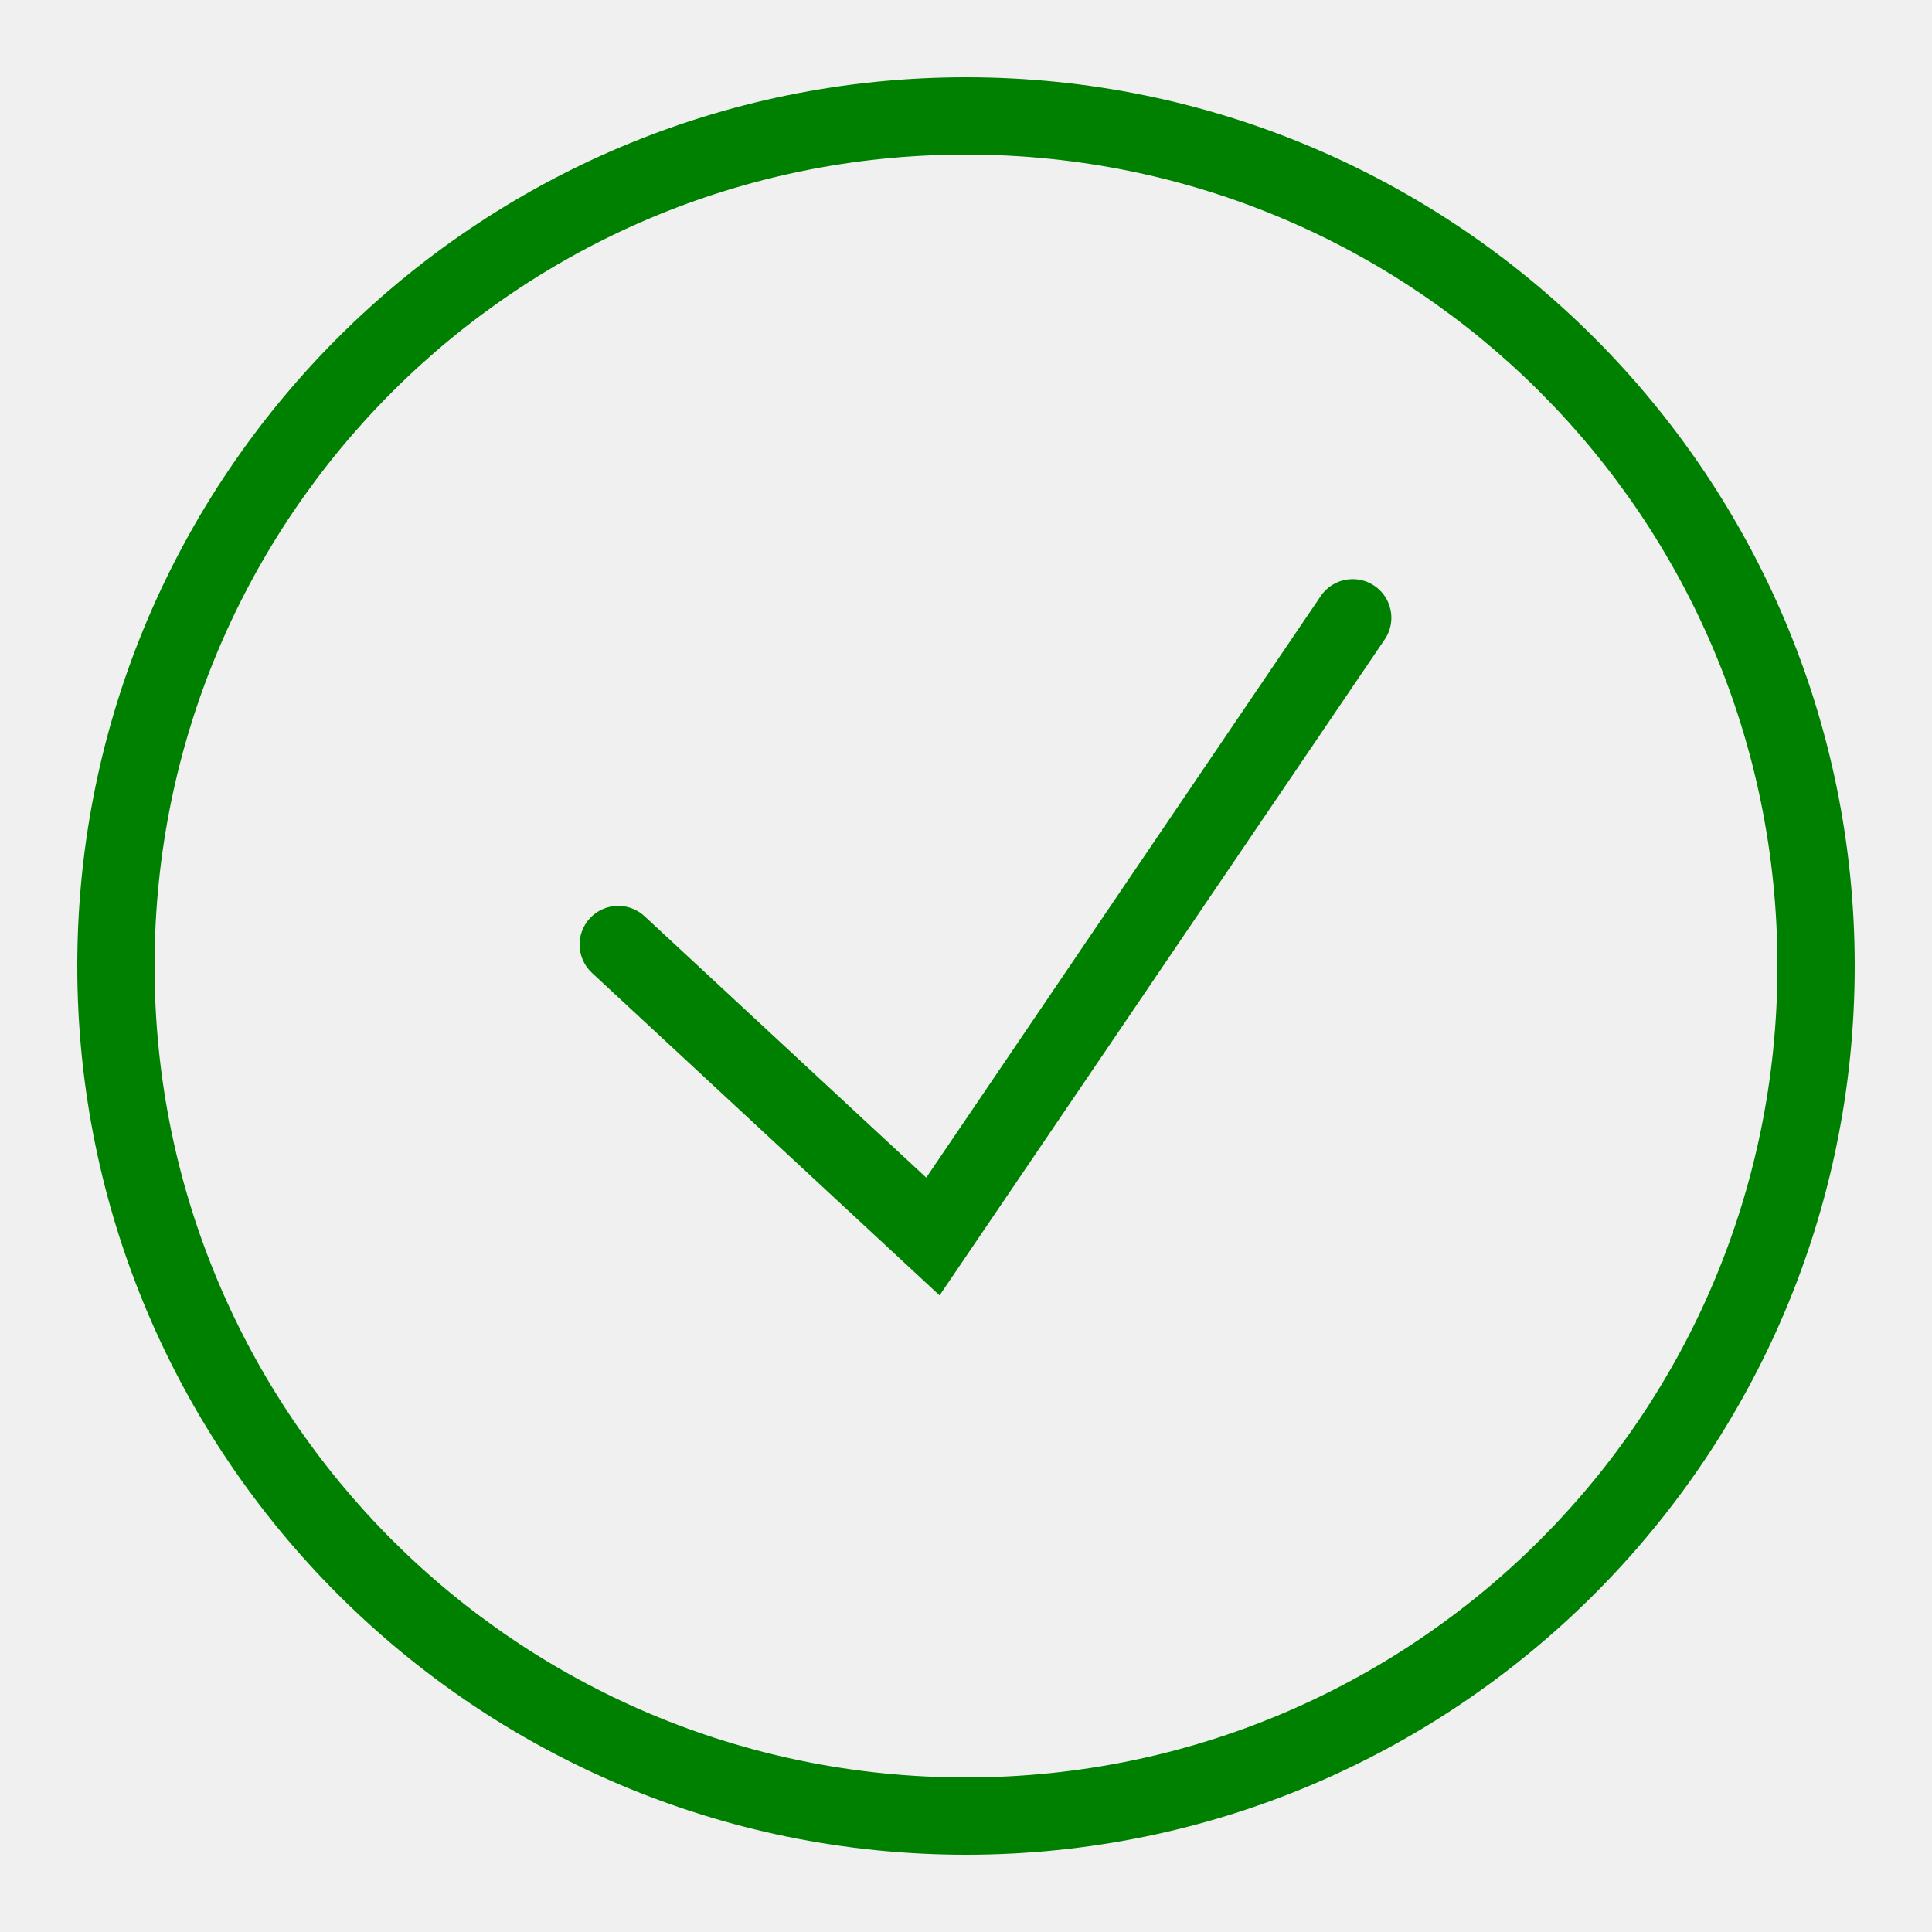
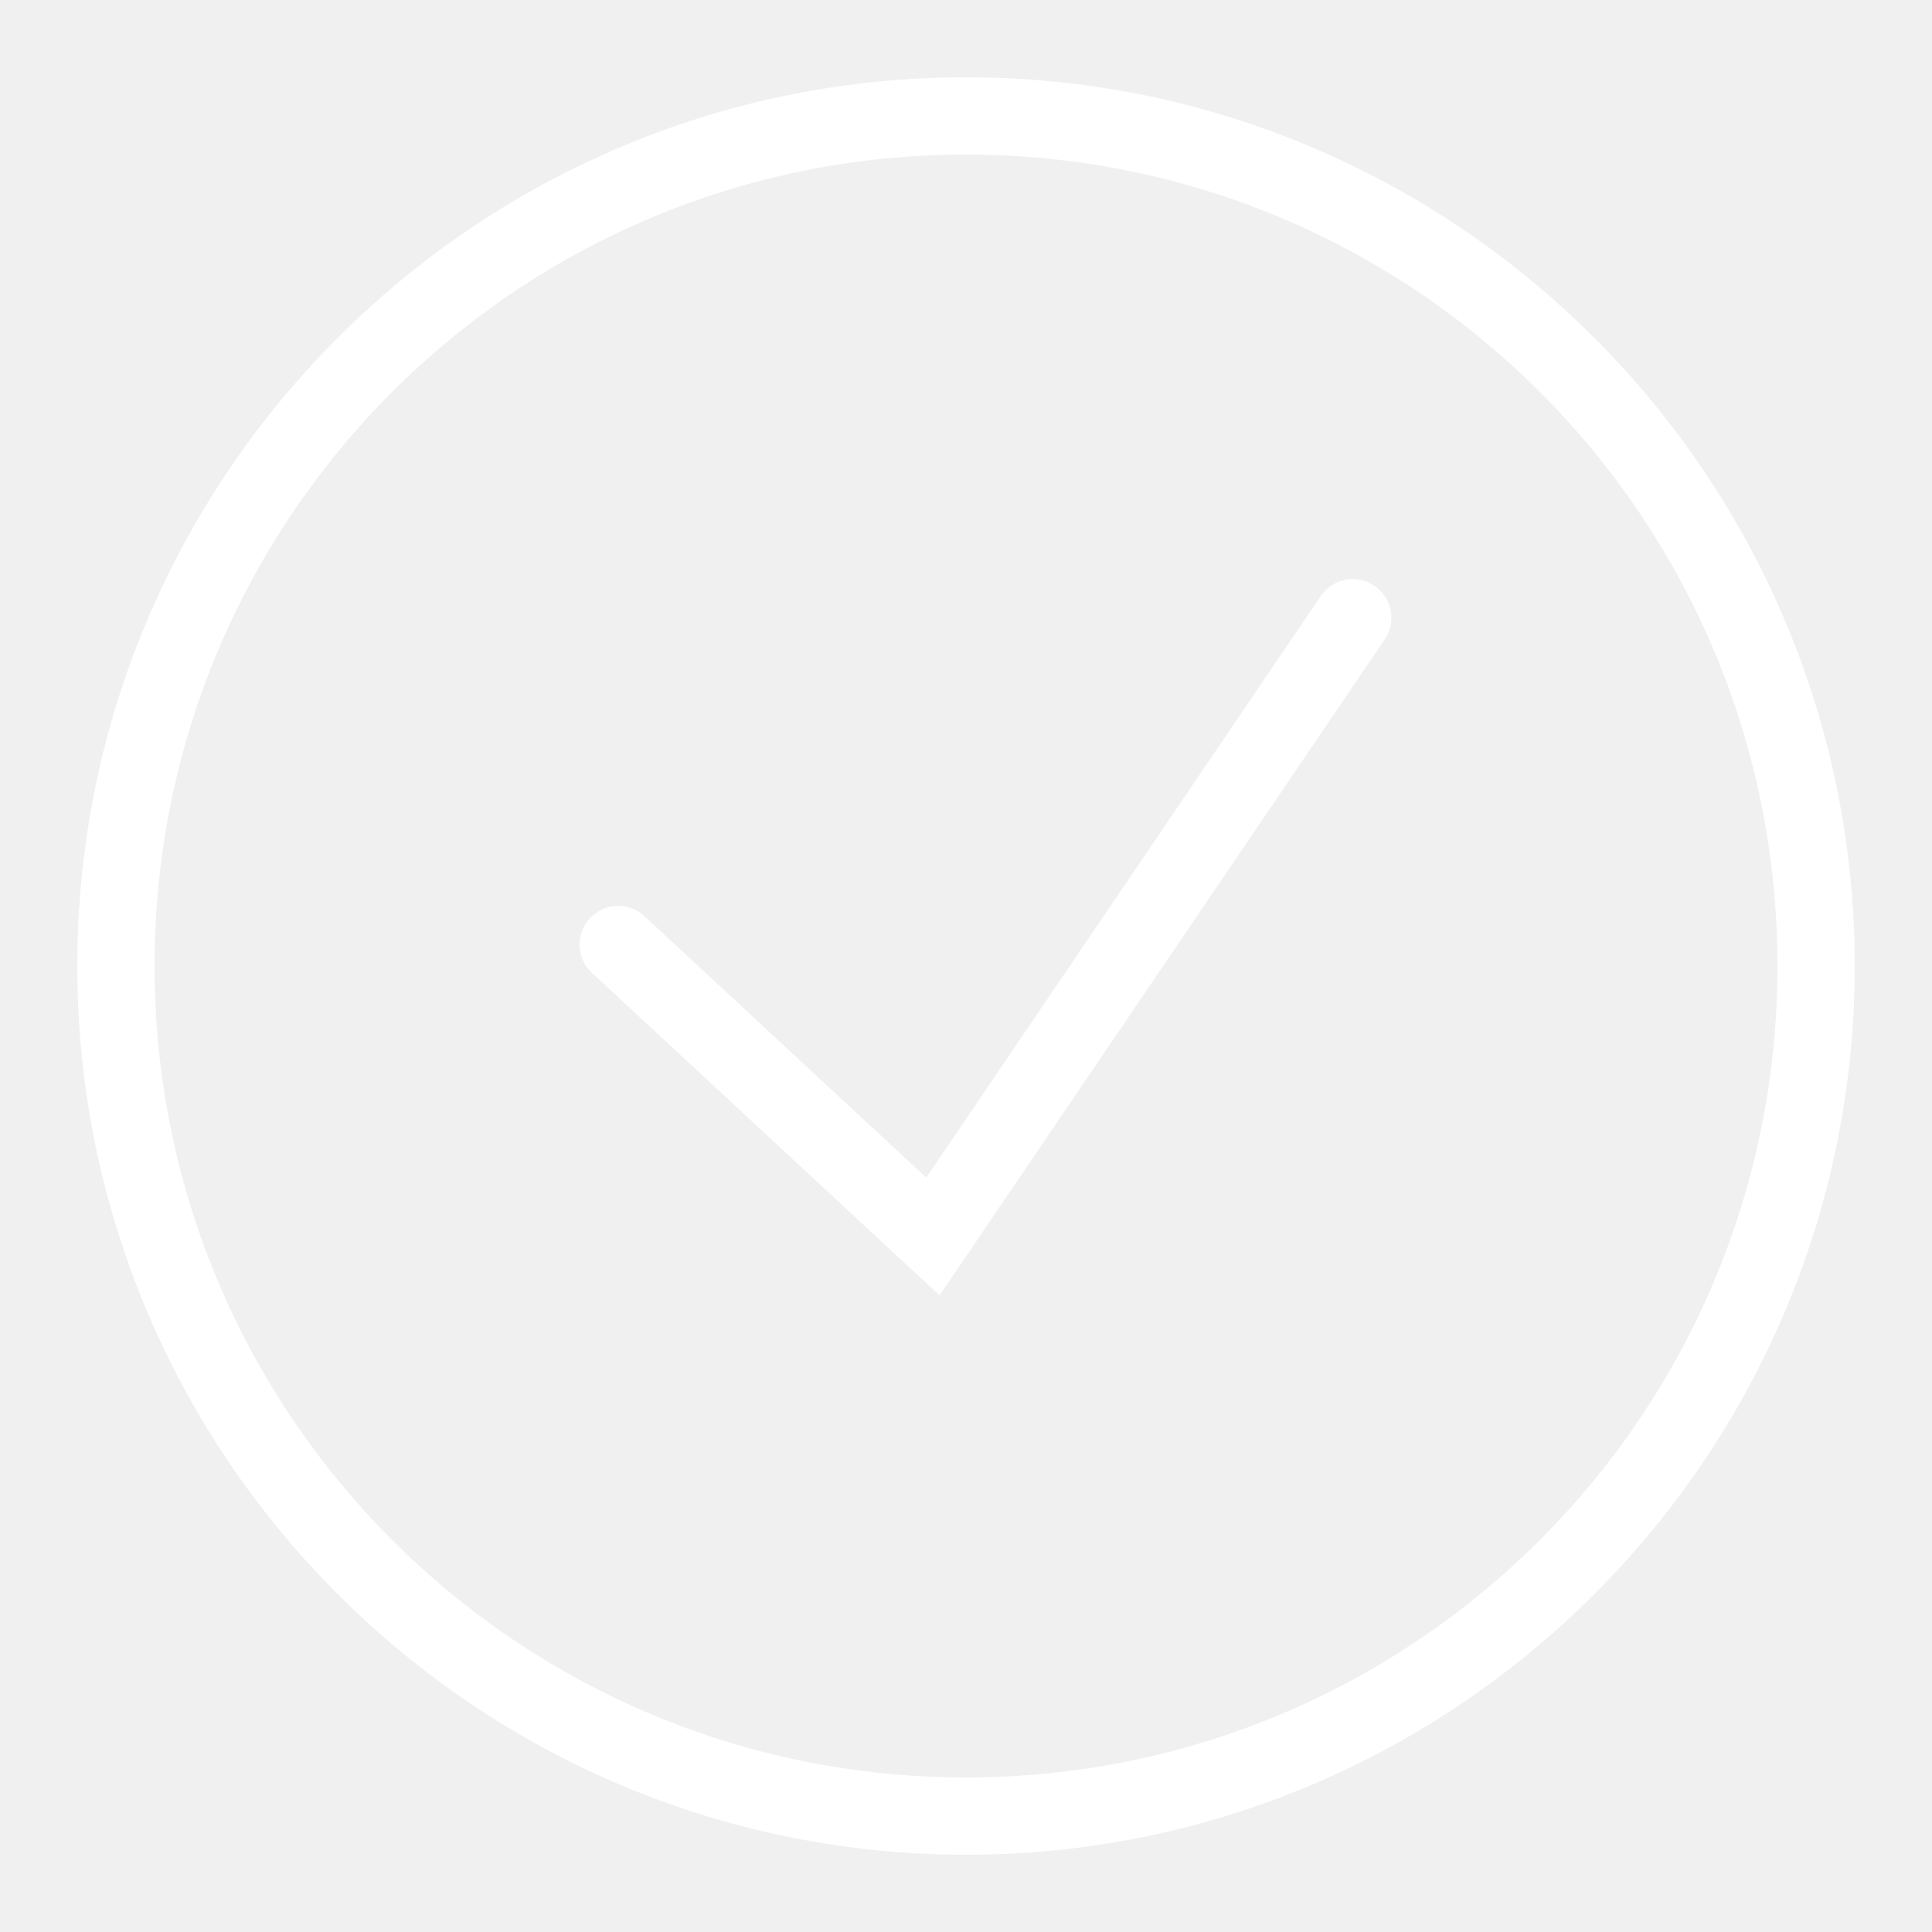
- <svg xmlns="http://www.w3.org/2000/svg" viewBox="0 0 50 50" fill="green" width="50px" height="50px">
+ <svg xmlns="http://www.w3.org/2000/svg" viewBox="0 0 50 50" fill="white" width="50px" height="50px">
  <path d="M 25 2 C 12.31 2 2 12.31 2 25 C 2 37.69 12.31 48 25 48 C 37.69 48 48 37.69 48 25 C 48 12.31 37.69 2 25 2 z M 25 4 C 36.61 4 46 13.39 46 25 C 46 36.61 36.61 46 25 46 C 13.39 46 4 36.61 4 25 C 4 13.39 13.39 4 25 4 z M 34.988 14.988 A 1 1 0 0 0 34.172 15.439 L 23.971 30.477 L 16.68 23.711 A 1 1 0 1 0 15.32 25.178 L 24.316 33.525 L 35.828 16.561 A 1 1 0 0 0 34.988 14.988 z" />
</svg>
